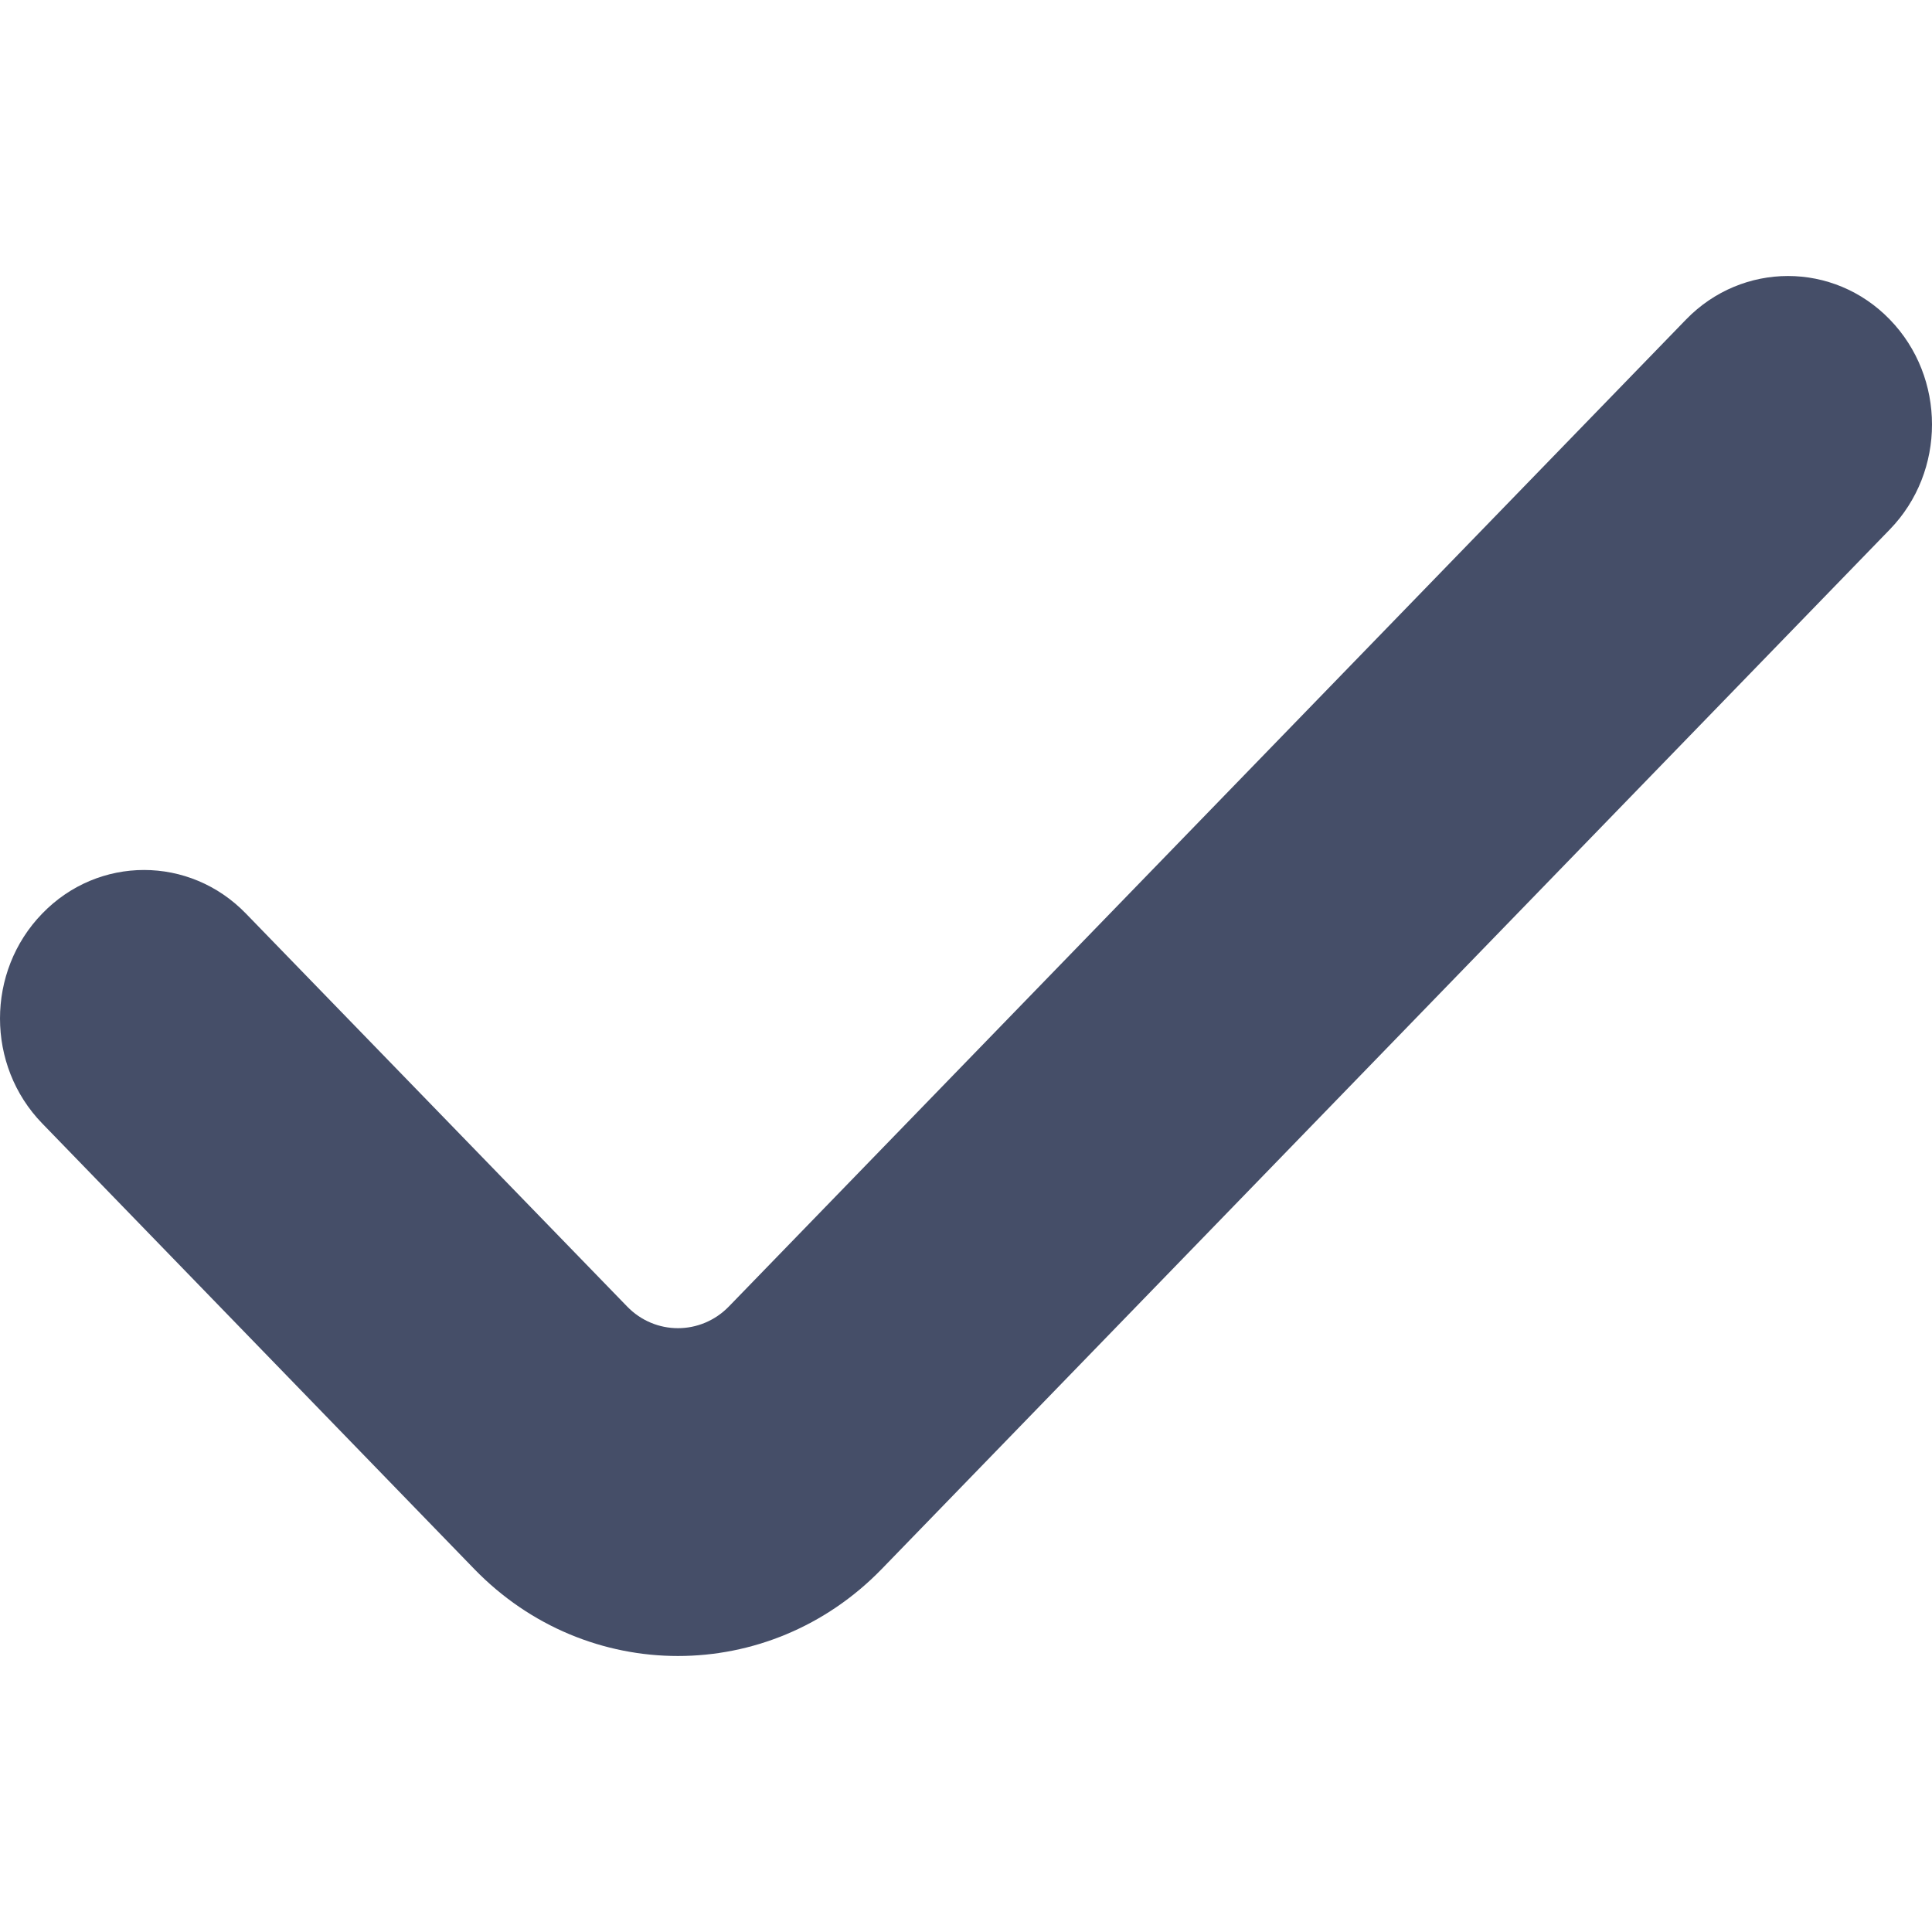
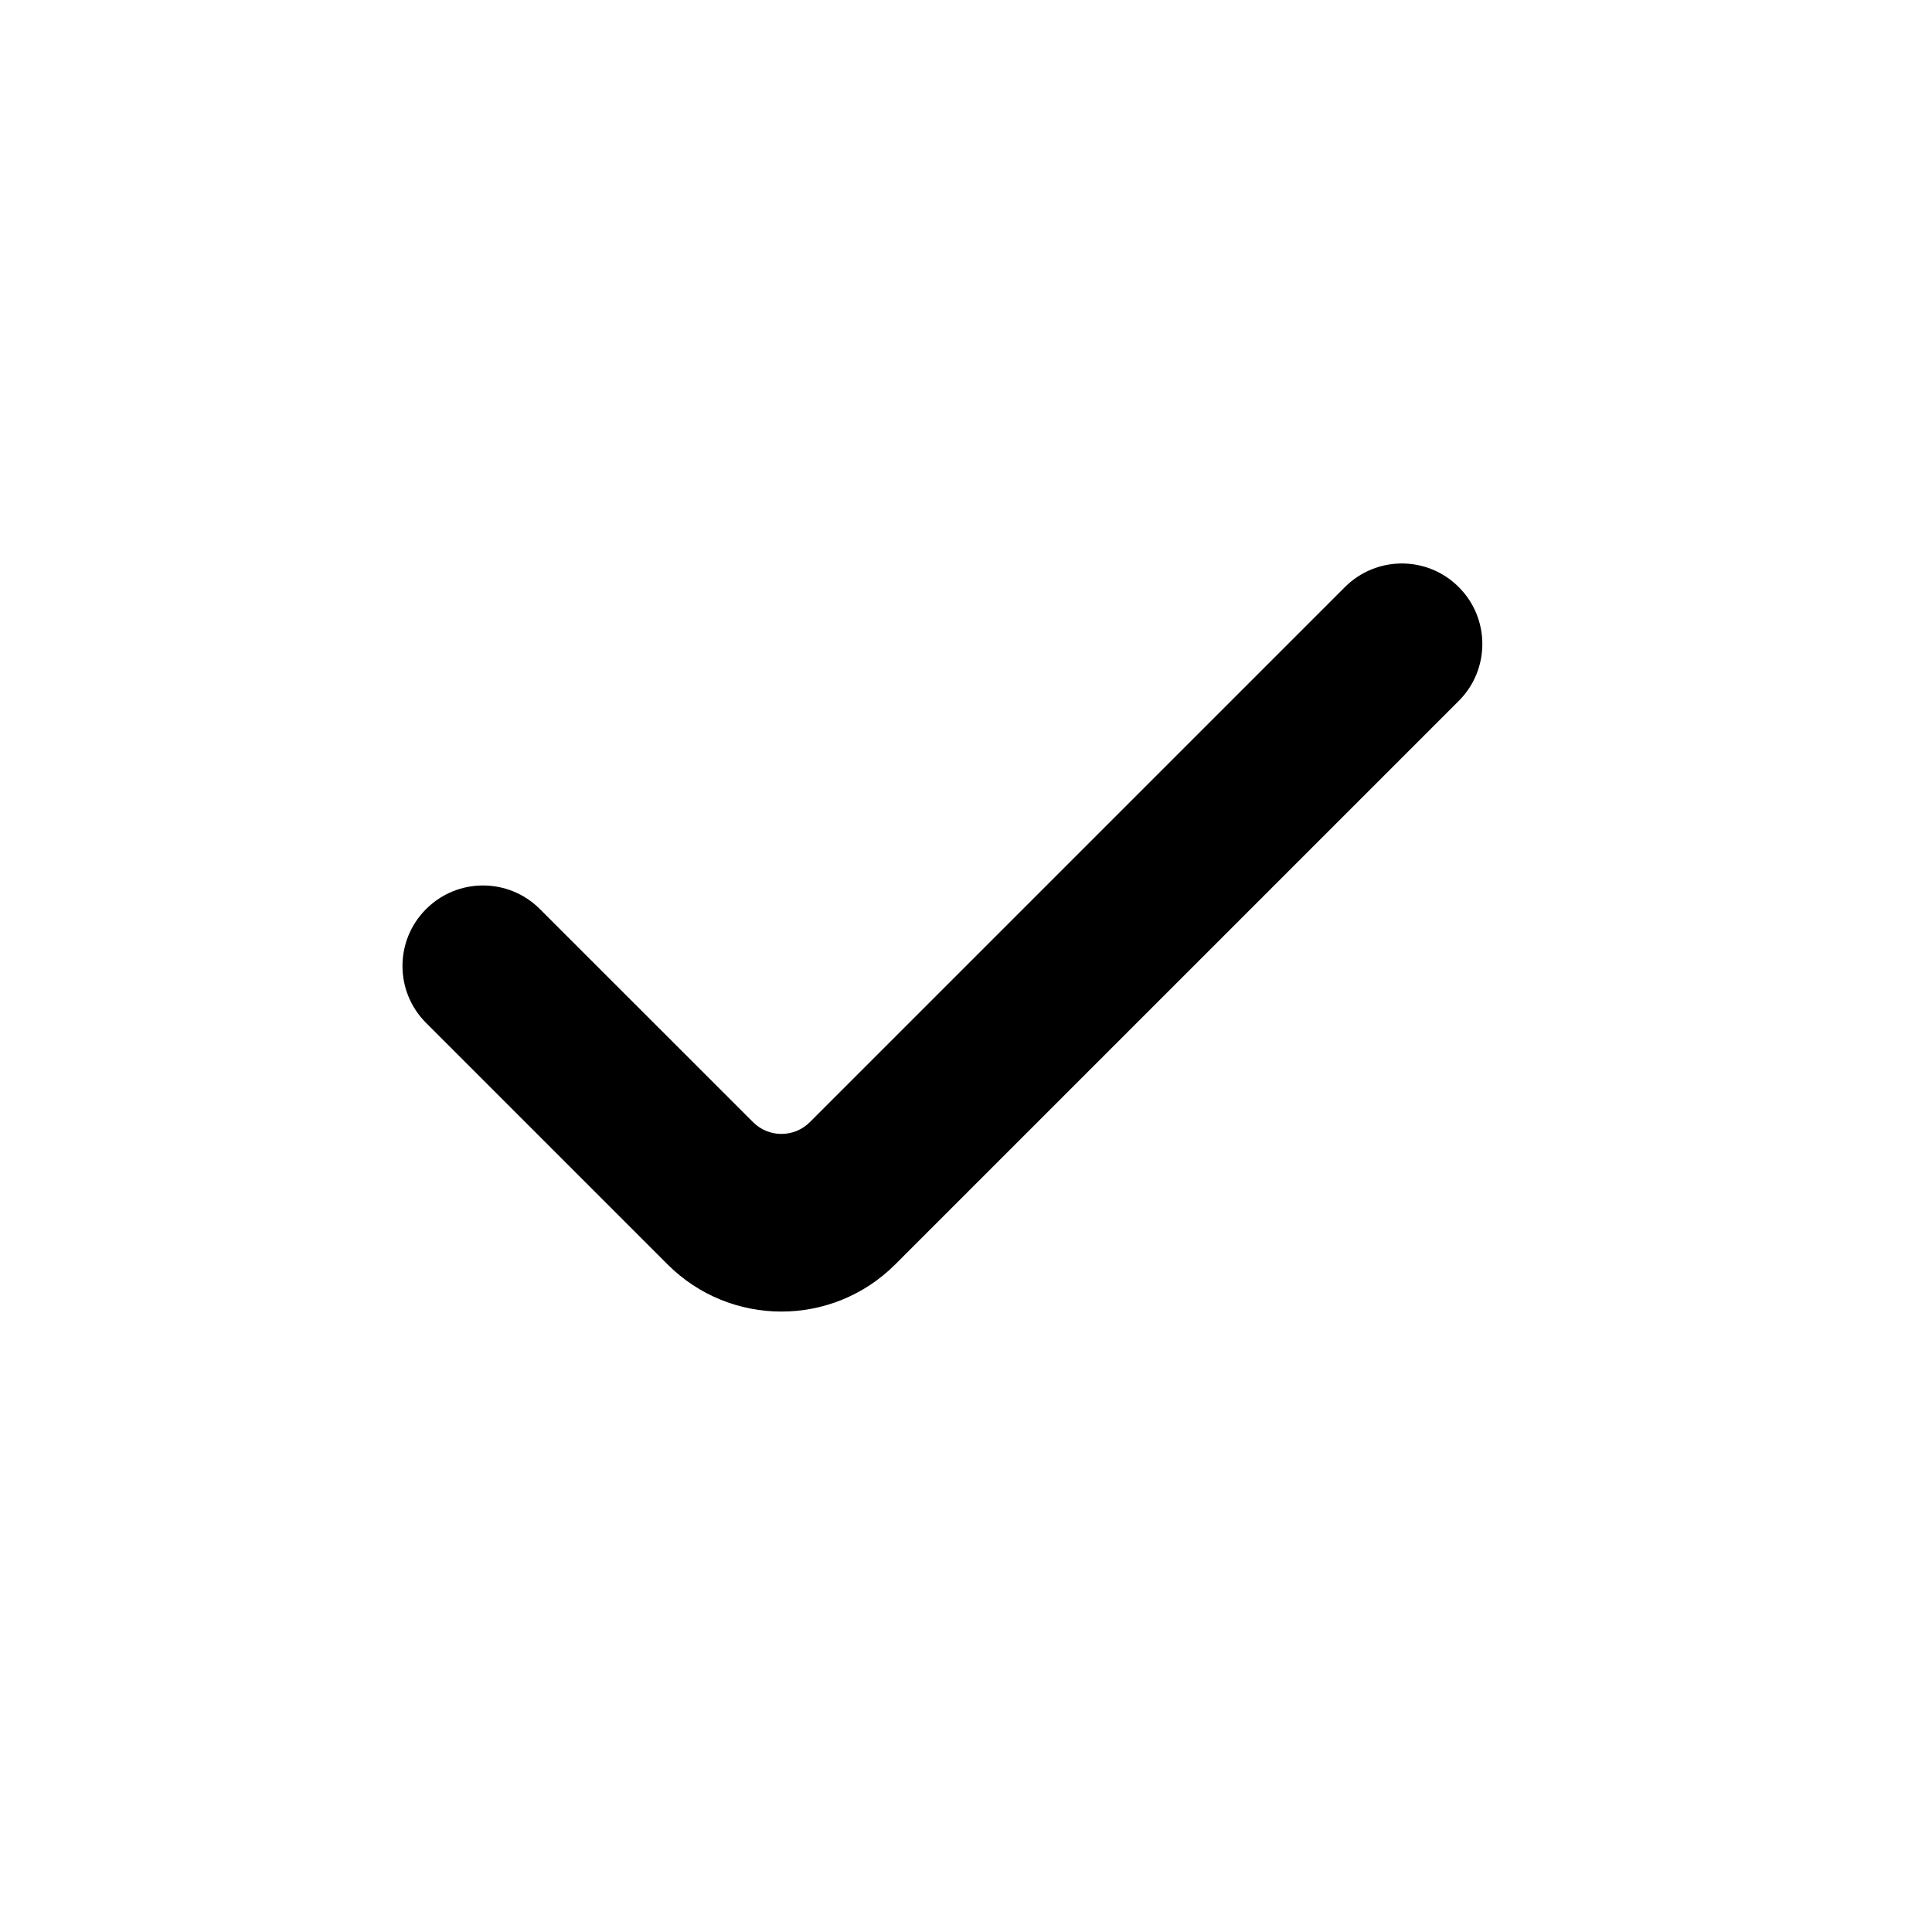
- <svg xmlns="http://www.w3.org/2000/svg" width="14" height="14" viewBox="0 0 14 14" fill="none">
-   <path fill-rule="evenodd" clip-rule="evenodd" d="M13.694 2.315C14.102 2.735 14.102 3.417 13.694 3.837L6.389 11.37C5.573 12.21 4.252 12.21 3.437 11.37L0.306 8.141C-0.102 7.721 -0.102 7.04 0.306 6.62C0.713 6.199 1.374 6.199 1.782 6.62L4.544 9.467C4.747 9.677 5.078 9.677 5.282 9.467L12.218 2.315C12.626 1.895 13.287 1.895 13.694 2.315Z" fill="#454E68" style="fill:#454E68;fill:color(display-p3 0.272 0.306 0.408);fill-opacity:1;" />
+ <svg xmlns="http://www.w3.org/2000/svg" viewBox="0 0 24 24">
+   <path fill-rule="evenodd" clip-rule="evenodd" d="M18.121 7.293C18.512 7.683 18.512 8.317 18.121 8.707L11.121 15.707C10.34 16.488 9.074 16.488 8.293 15.707L5.293 12.707C4.902 12.317 4.902 11.683 5.293 11.293C5.683 10.902 6.317 10.902 6.707 11.293L9.354 13.939C9.549 14.135 9.865 14.135 10.061 13.939L16.707 7.293C17.098 6.902 17.731 6.902 18.121 7.293Z" />
</svg>
